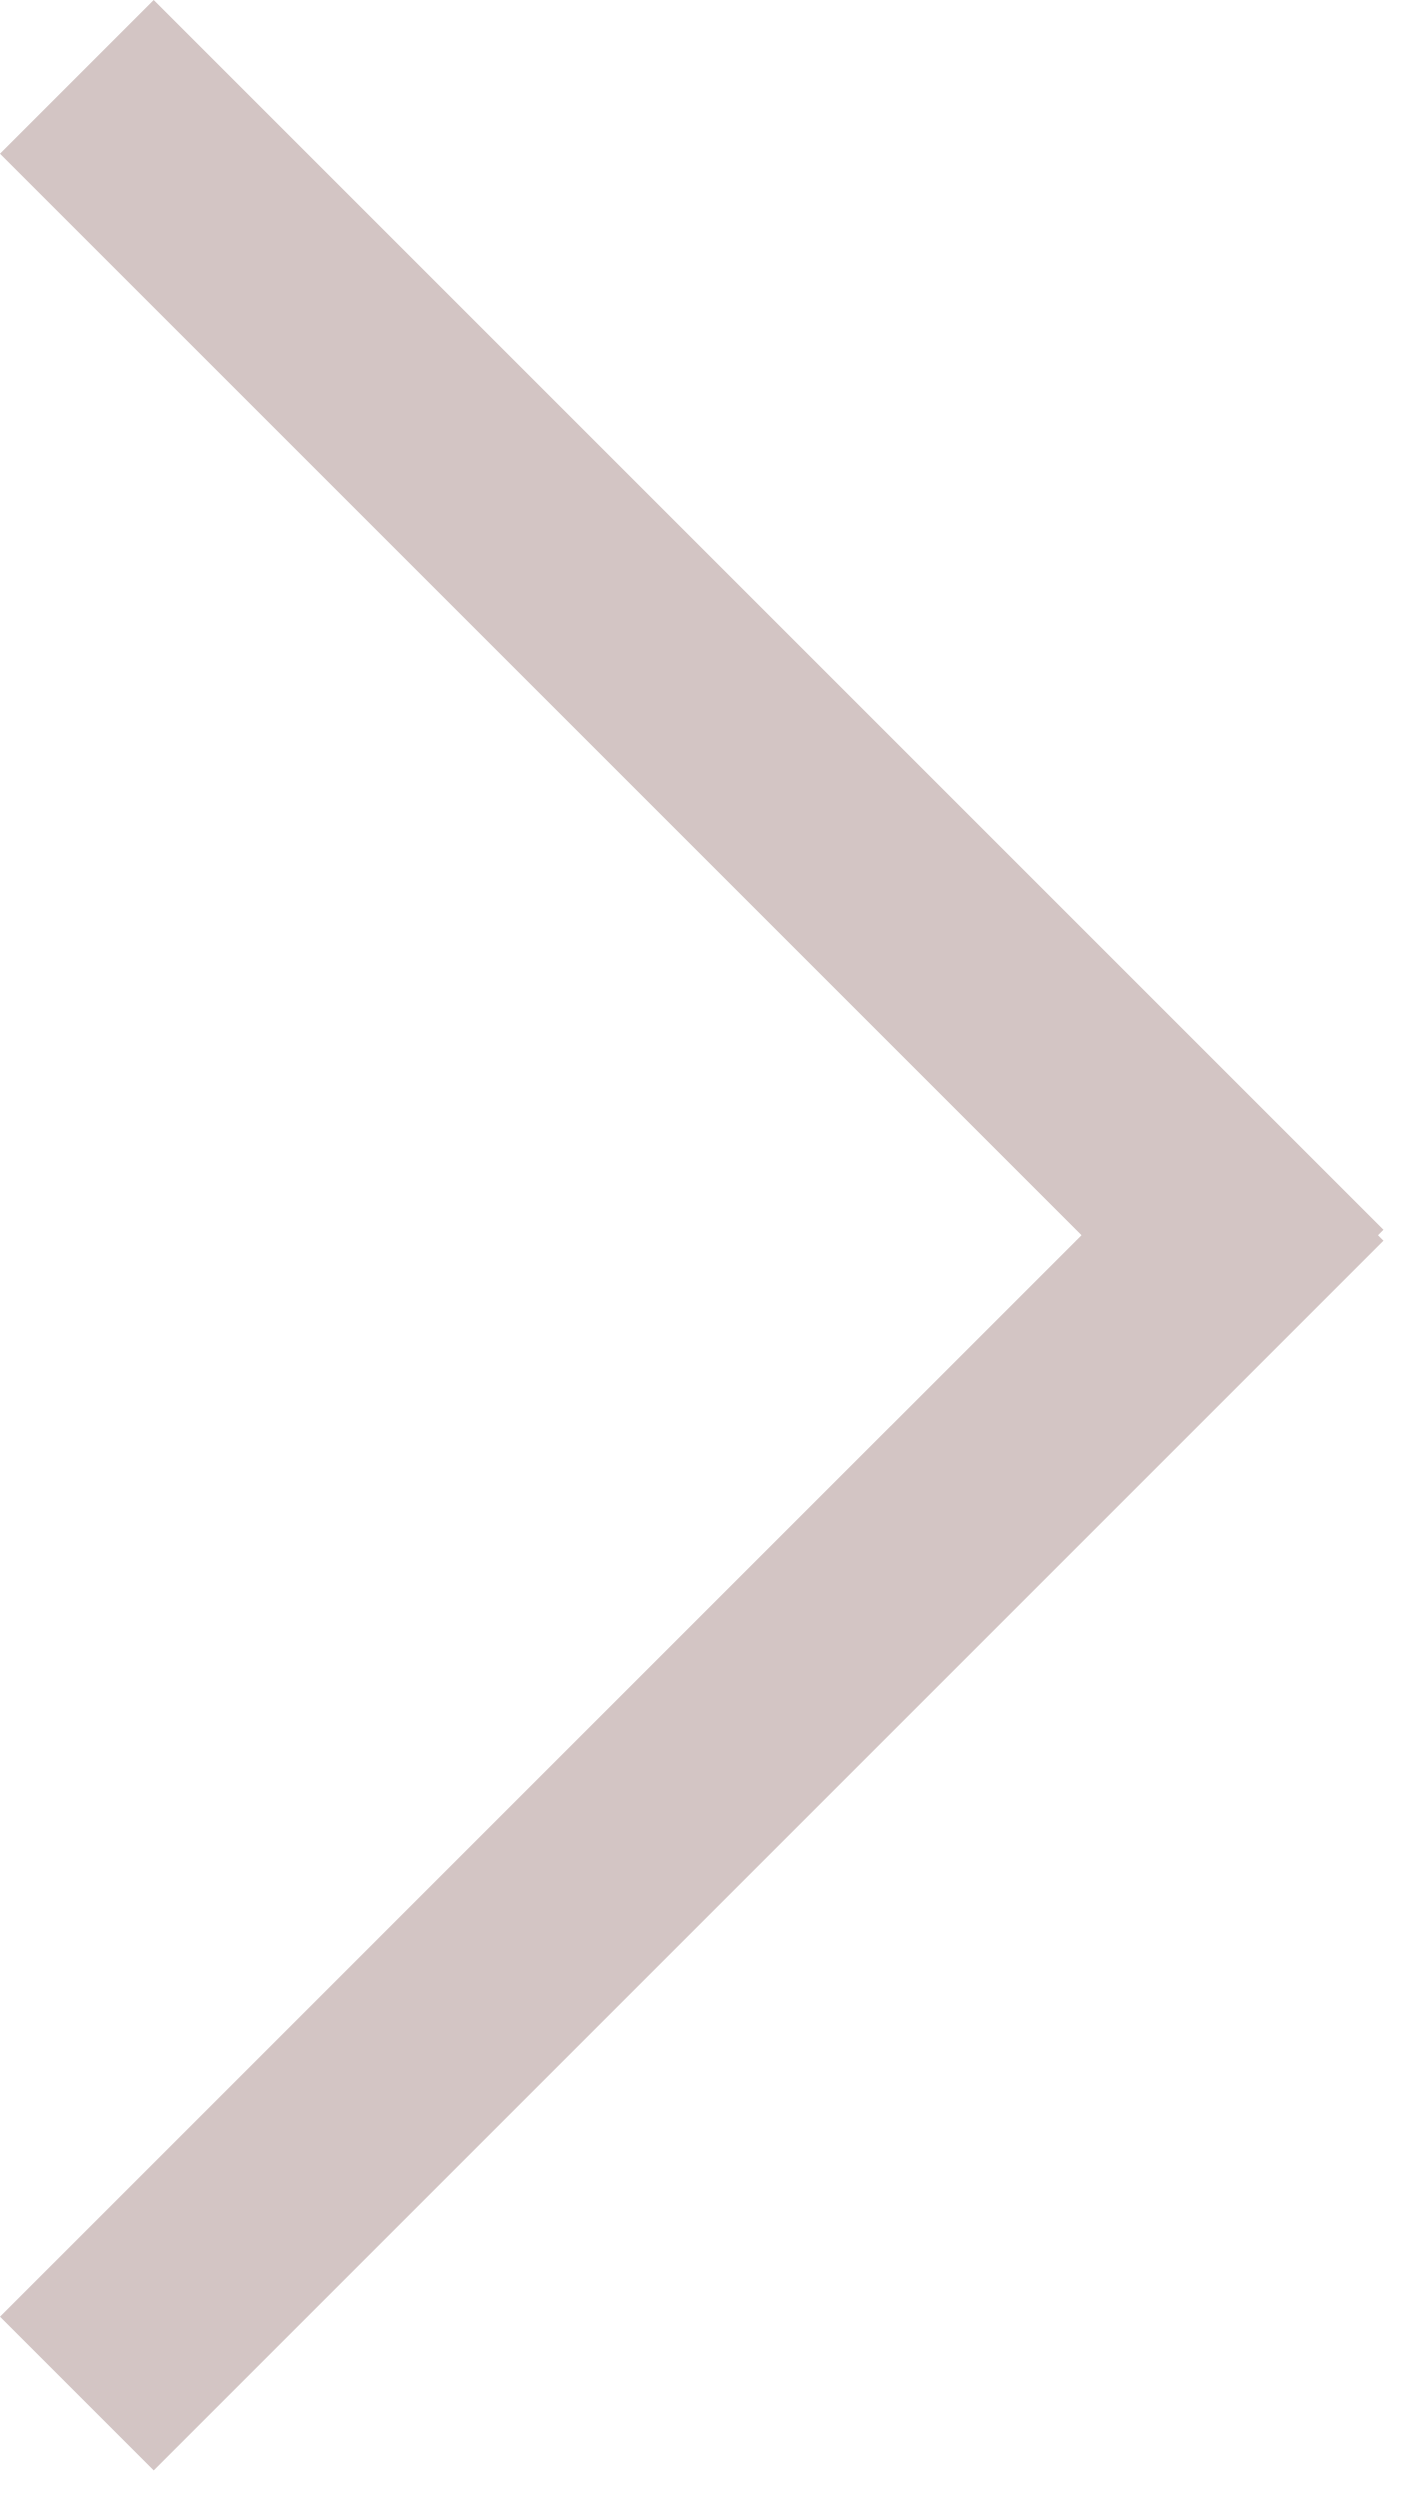
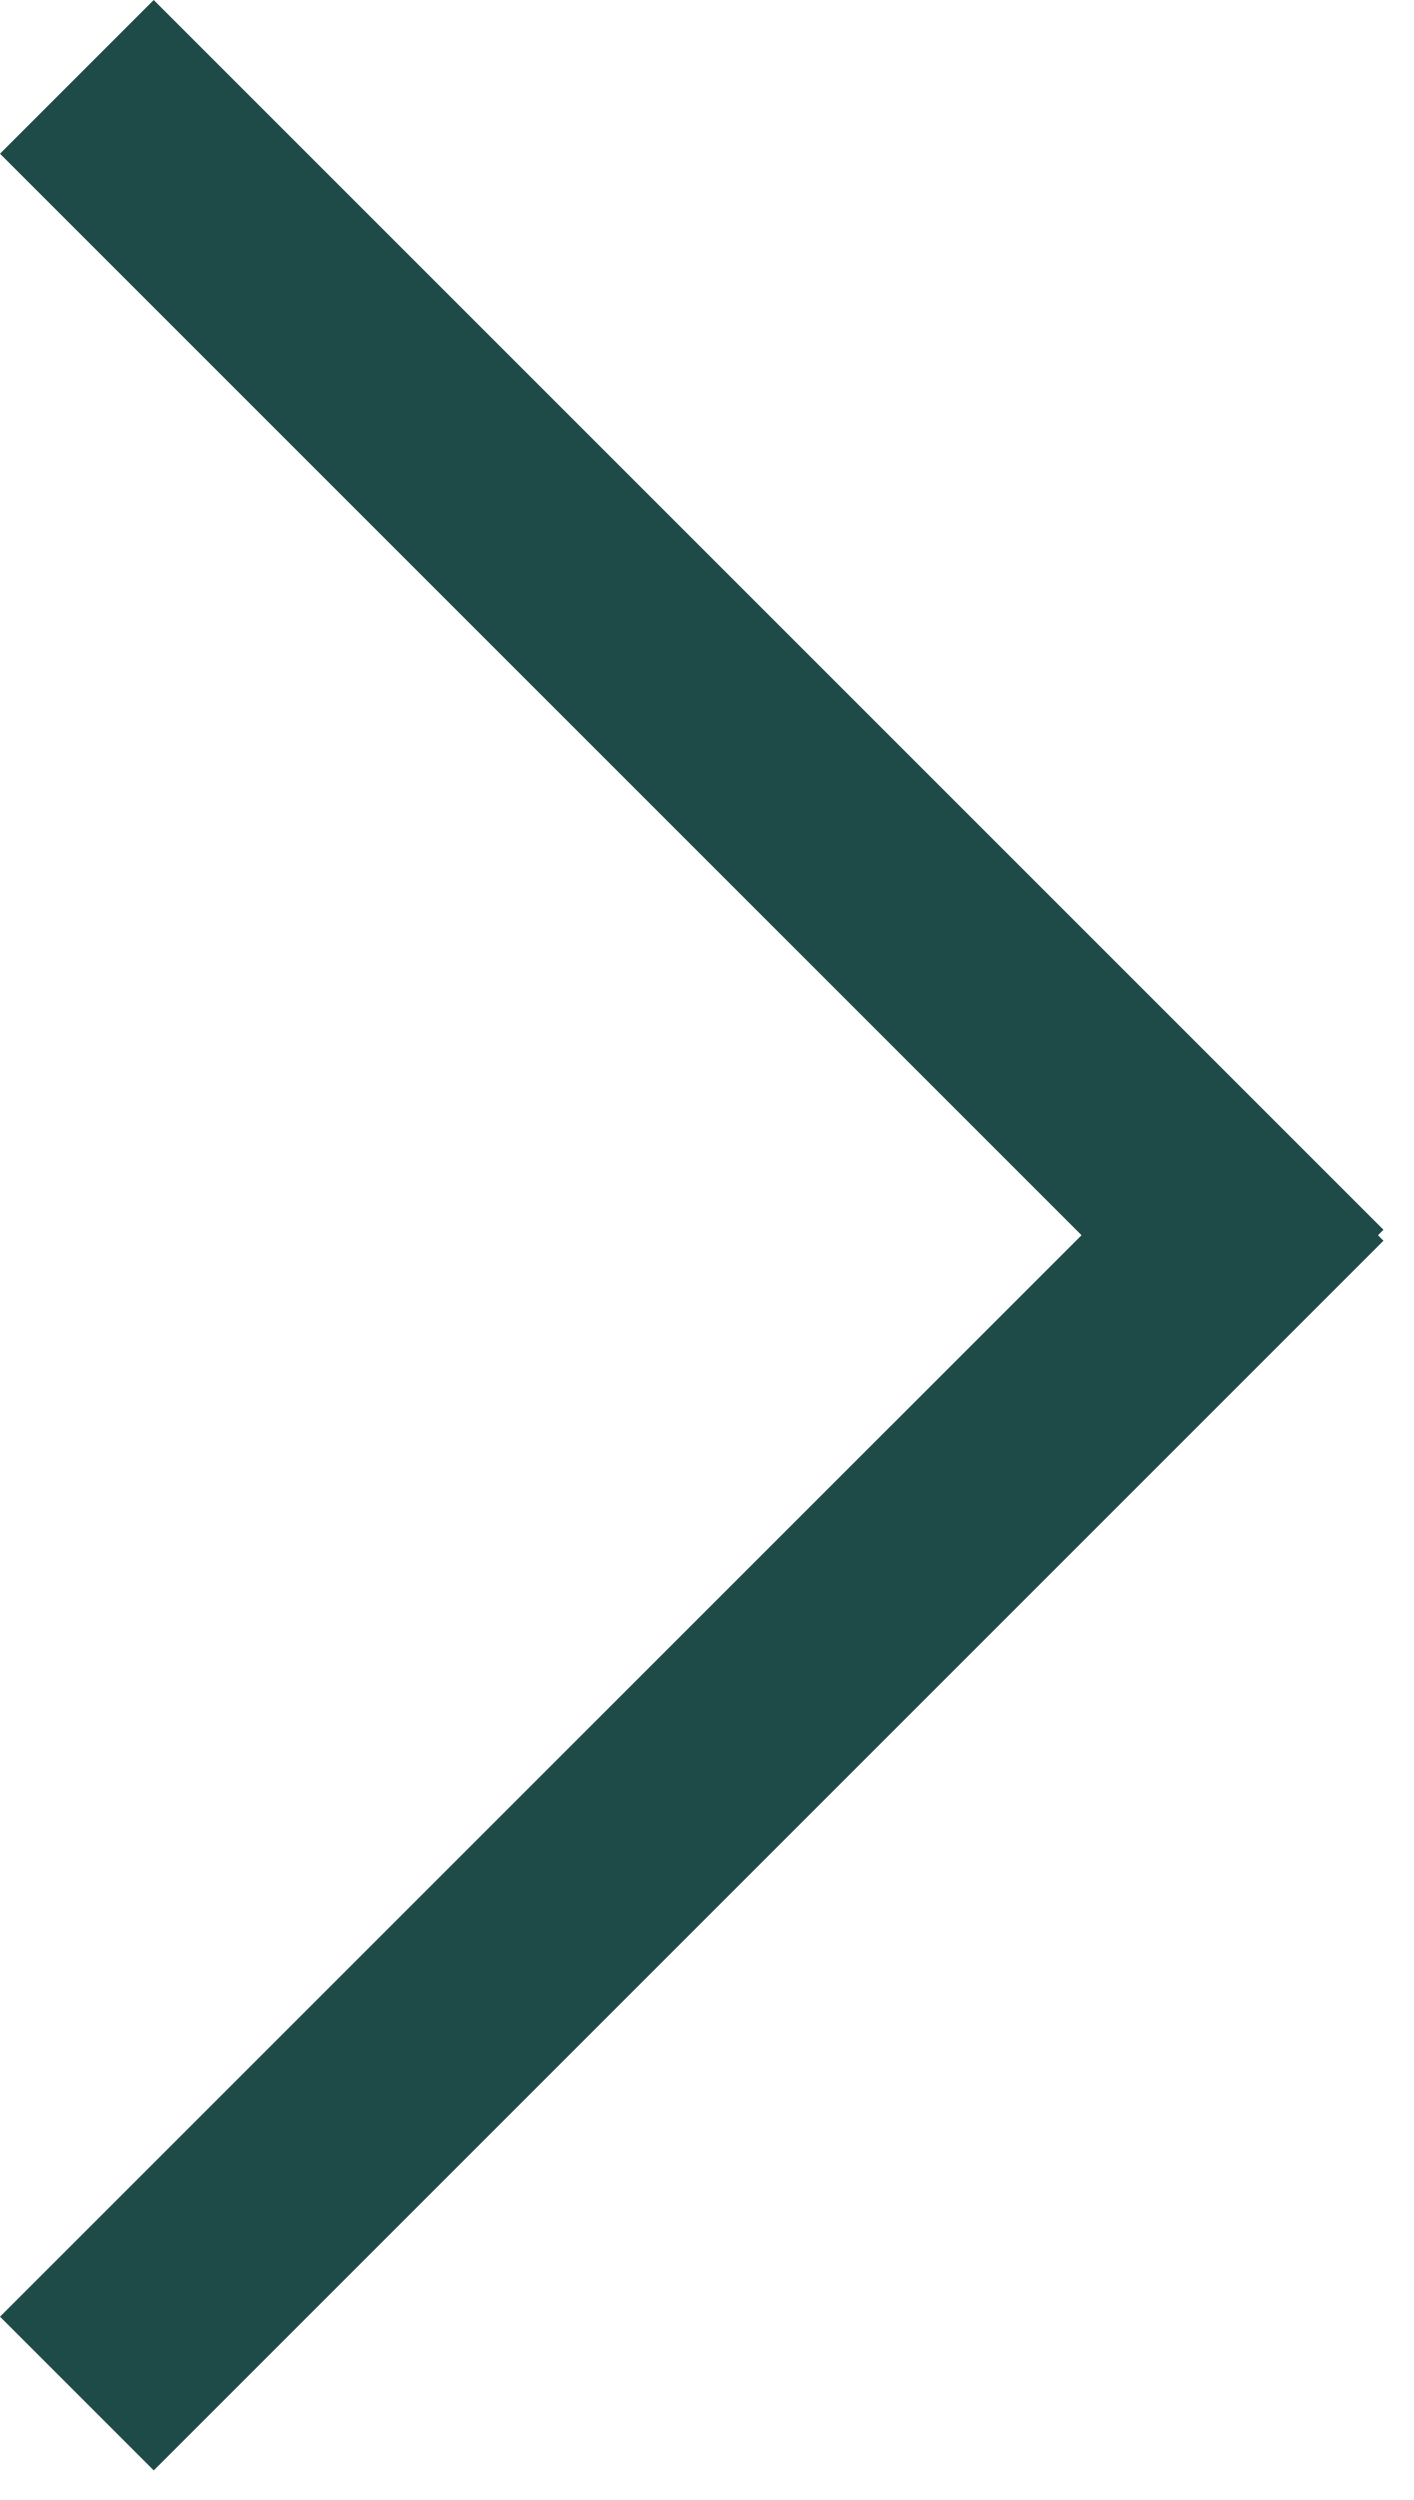
<svg xmlns="http://www.w3.org/2000/svg" width="39px" height="69px" viewBox="0 0 39 69" version="1.1">
  <g id="Page-1" stroke="none" stroke-width="1" fill="none" fill-rule="evenodd" opacity="0.9">
-     <path d="M4.243,3.8191672e-14 L38.184,33.941 L38.033,34.092 L38.184,34.243 L4.243,68.184 L3.55271368e-14,63.941 L29.85,34.092 L3.90798505e-14,4.243 L4.243,3.8191672e-14 Z" id="Combined-Shape" fill="#CEBFBE" />
+     <path d="M4.243,3.8191672e-14 L38.184,33.941 L38.033,34.092 L38.184,34.243 L4.243,68.184 L3.55271368e-14,63.941 L29.85,34.092 L3.90798505e-14,4.243 L4.243,3.8191672e-14 Z" id="Combined-Shape" fill="#063734" />
  </g>
</svg>
